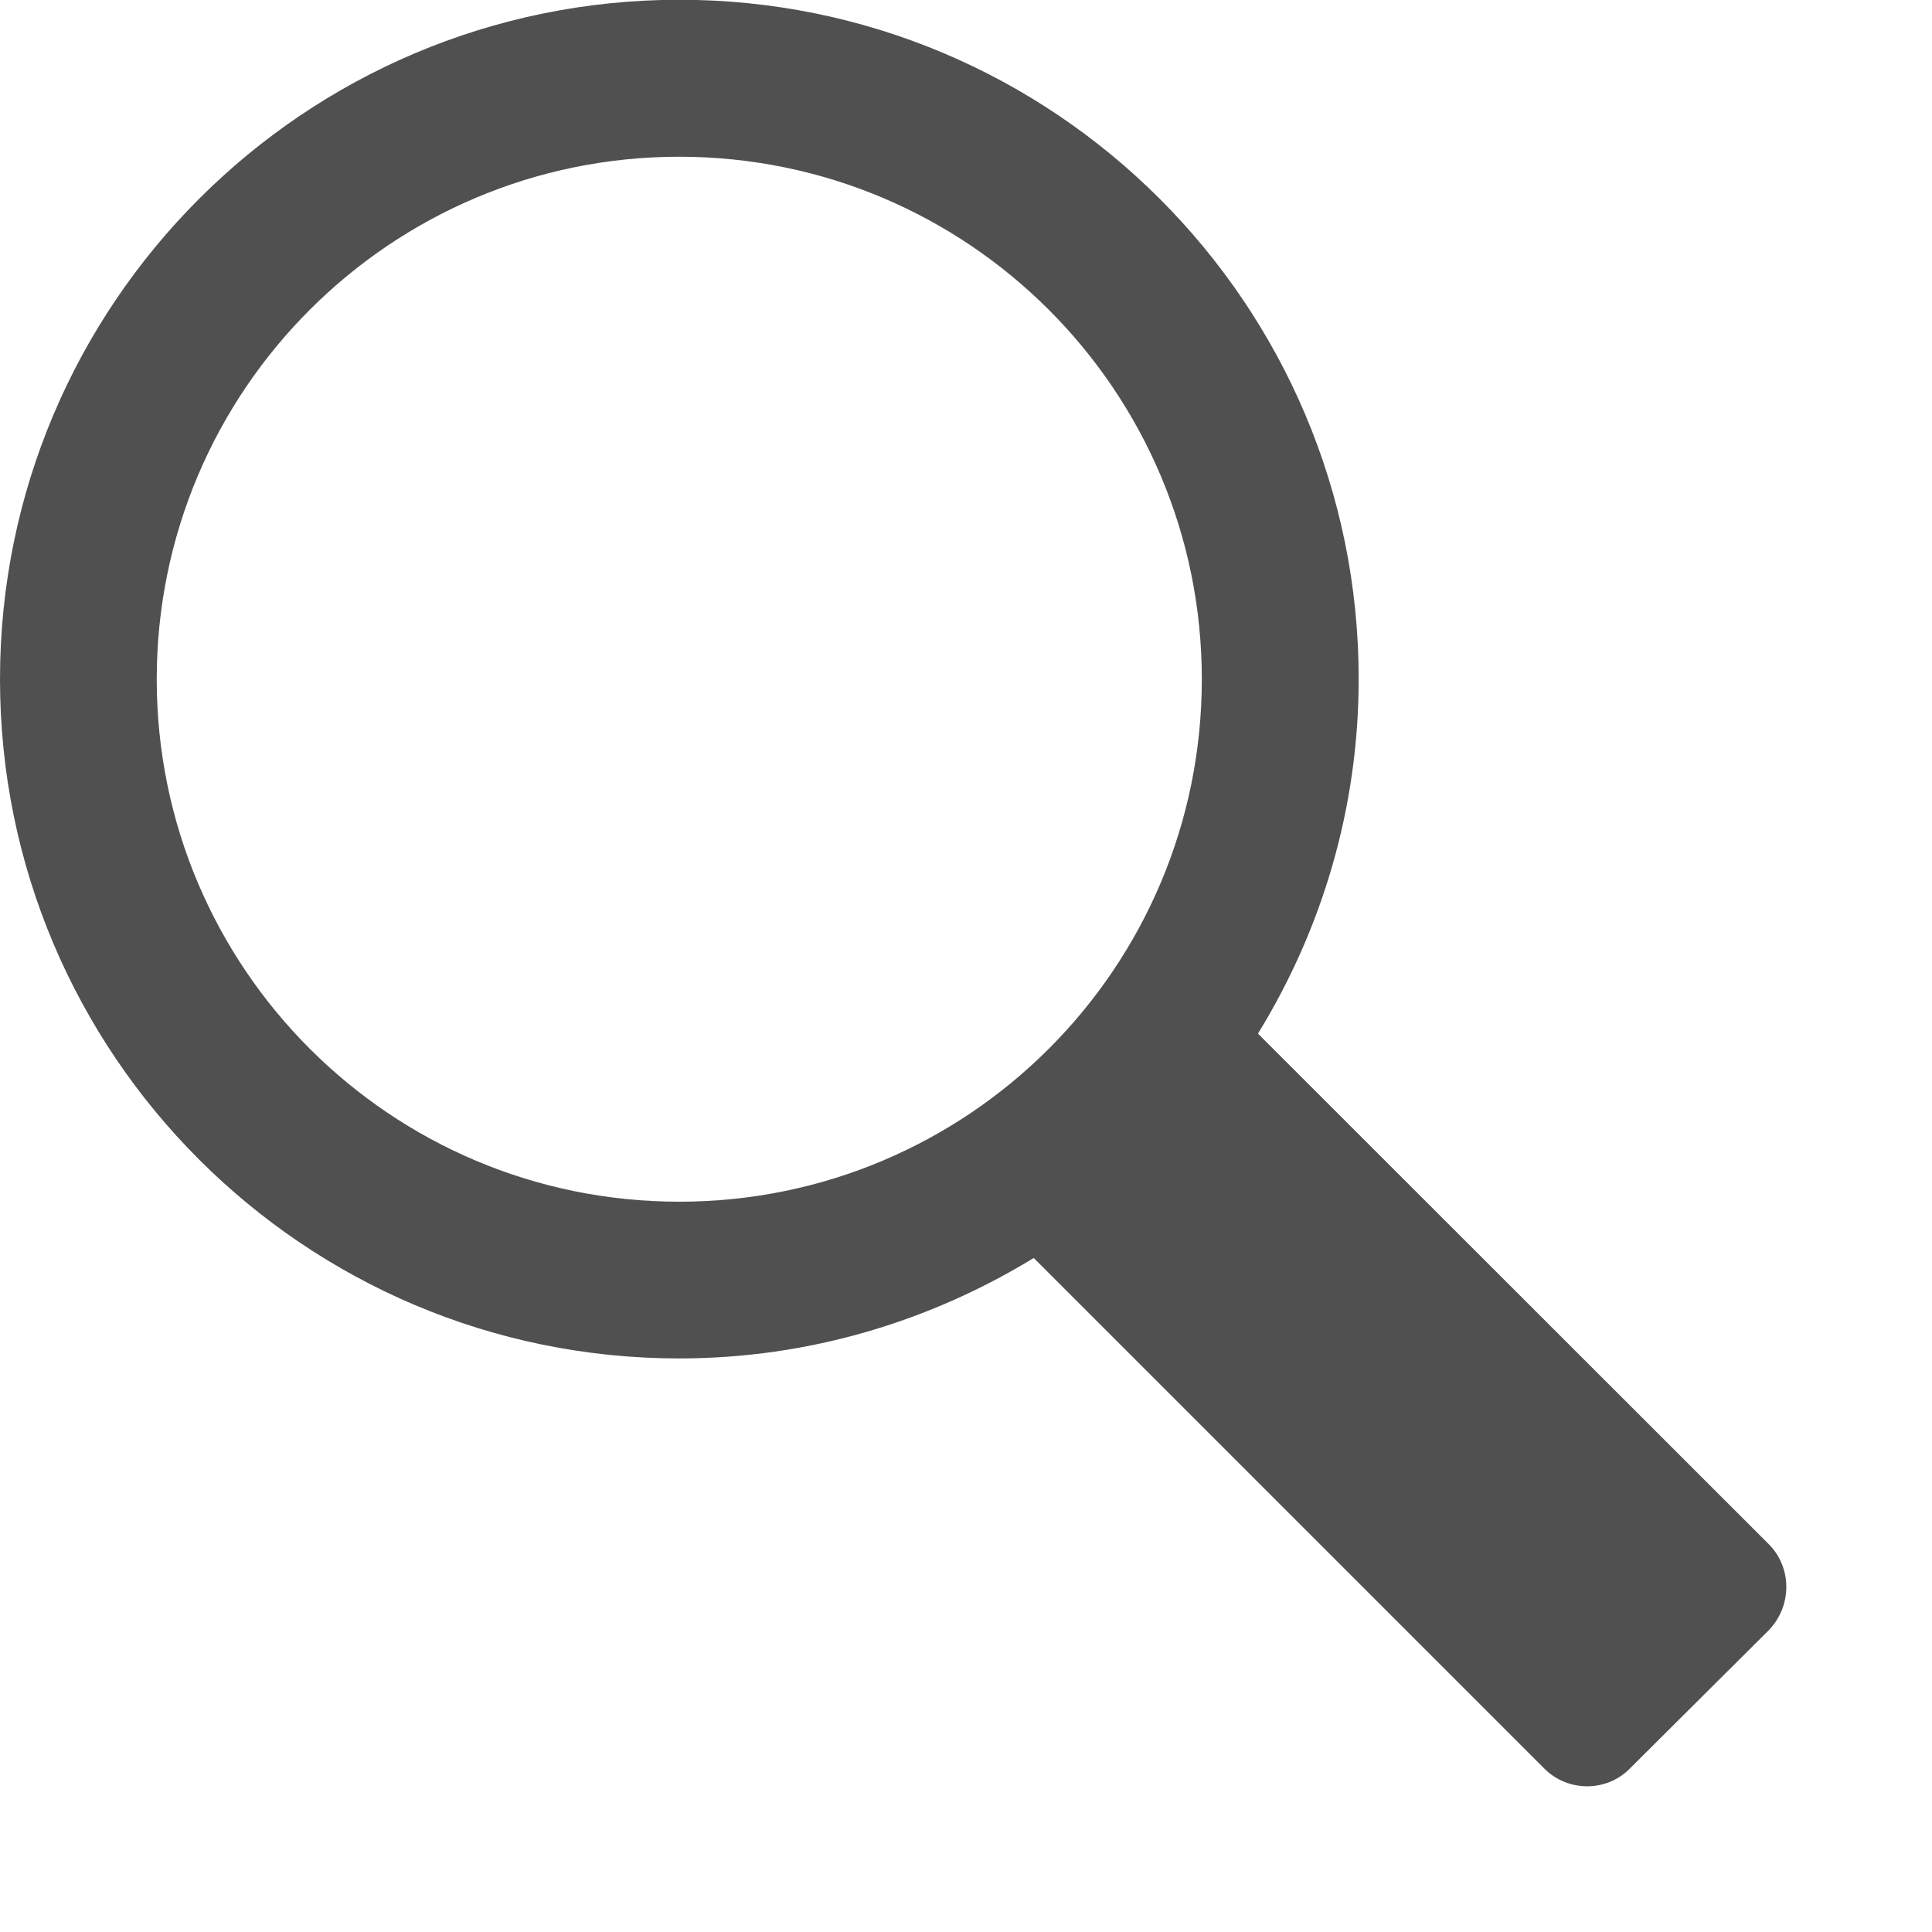
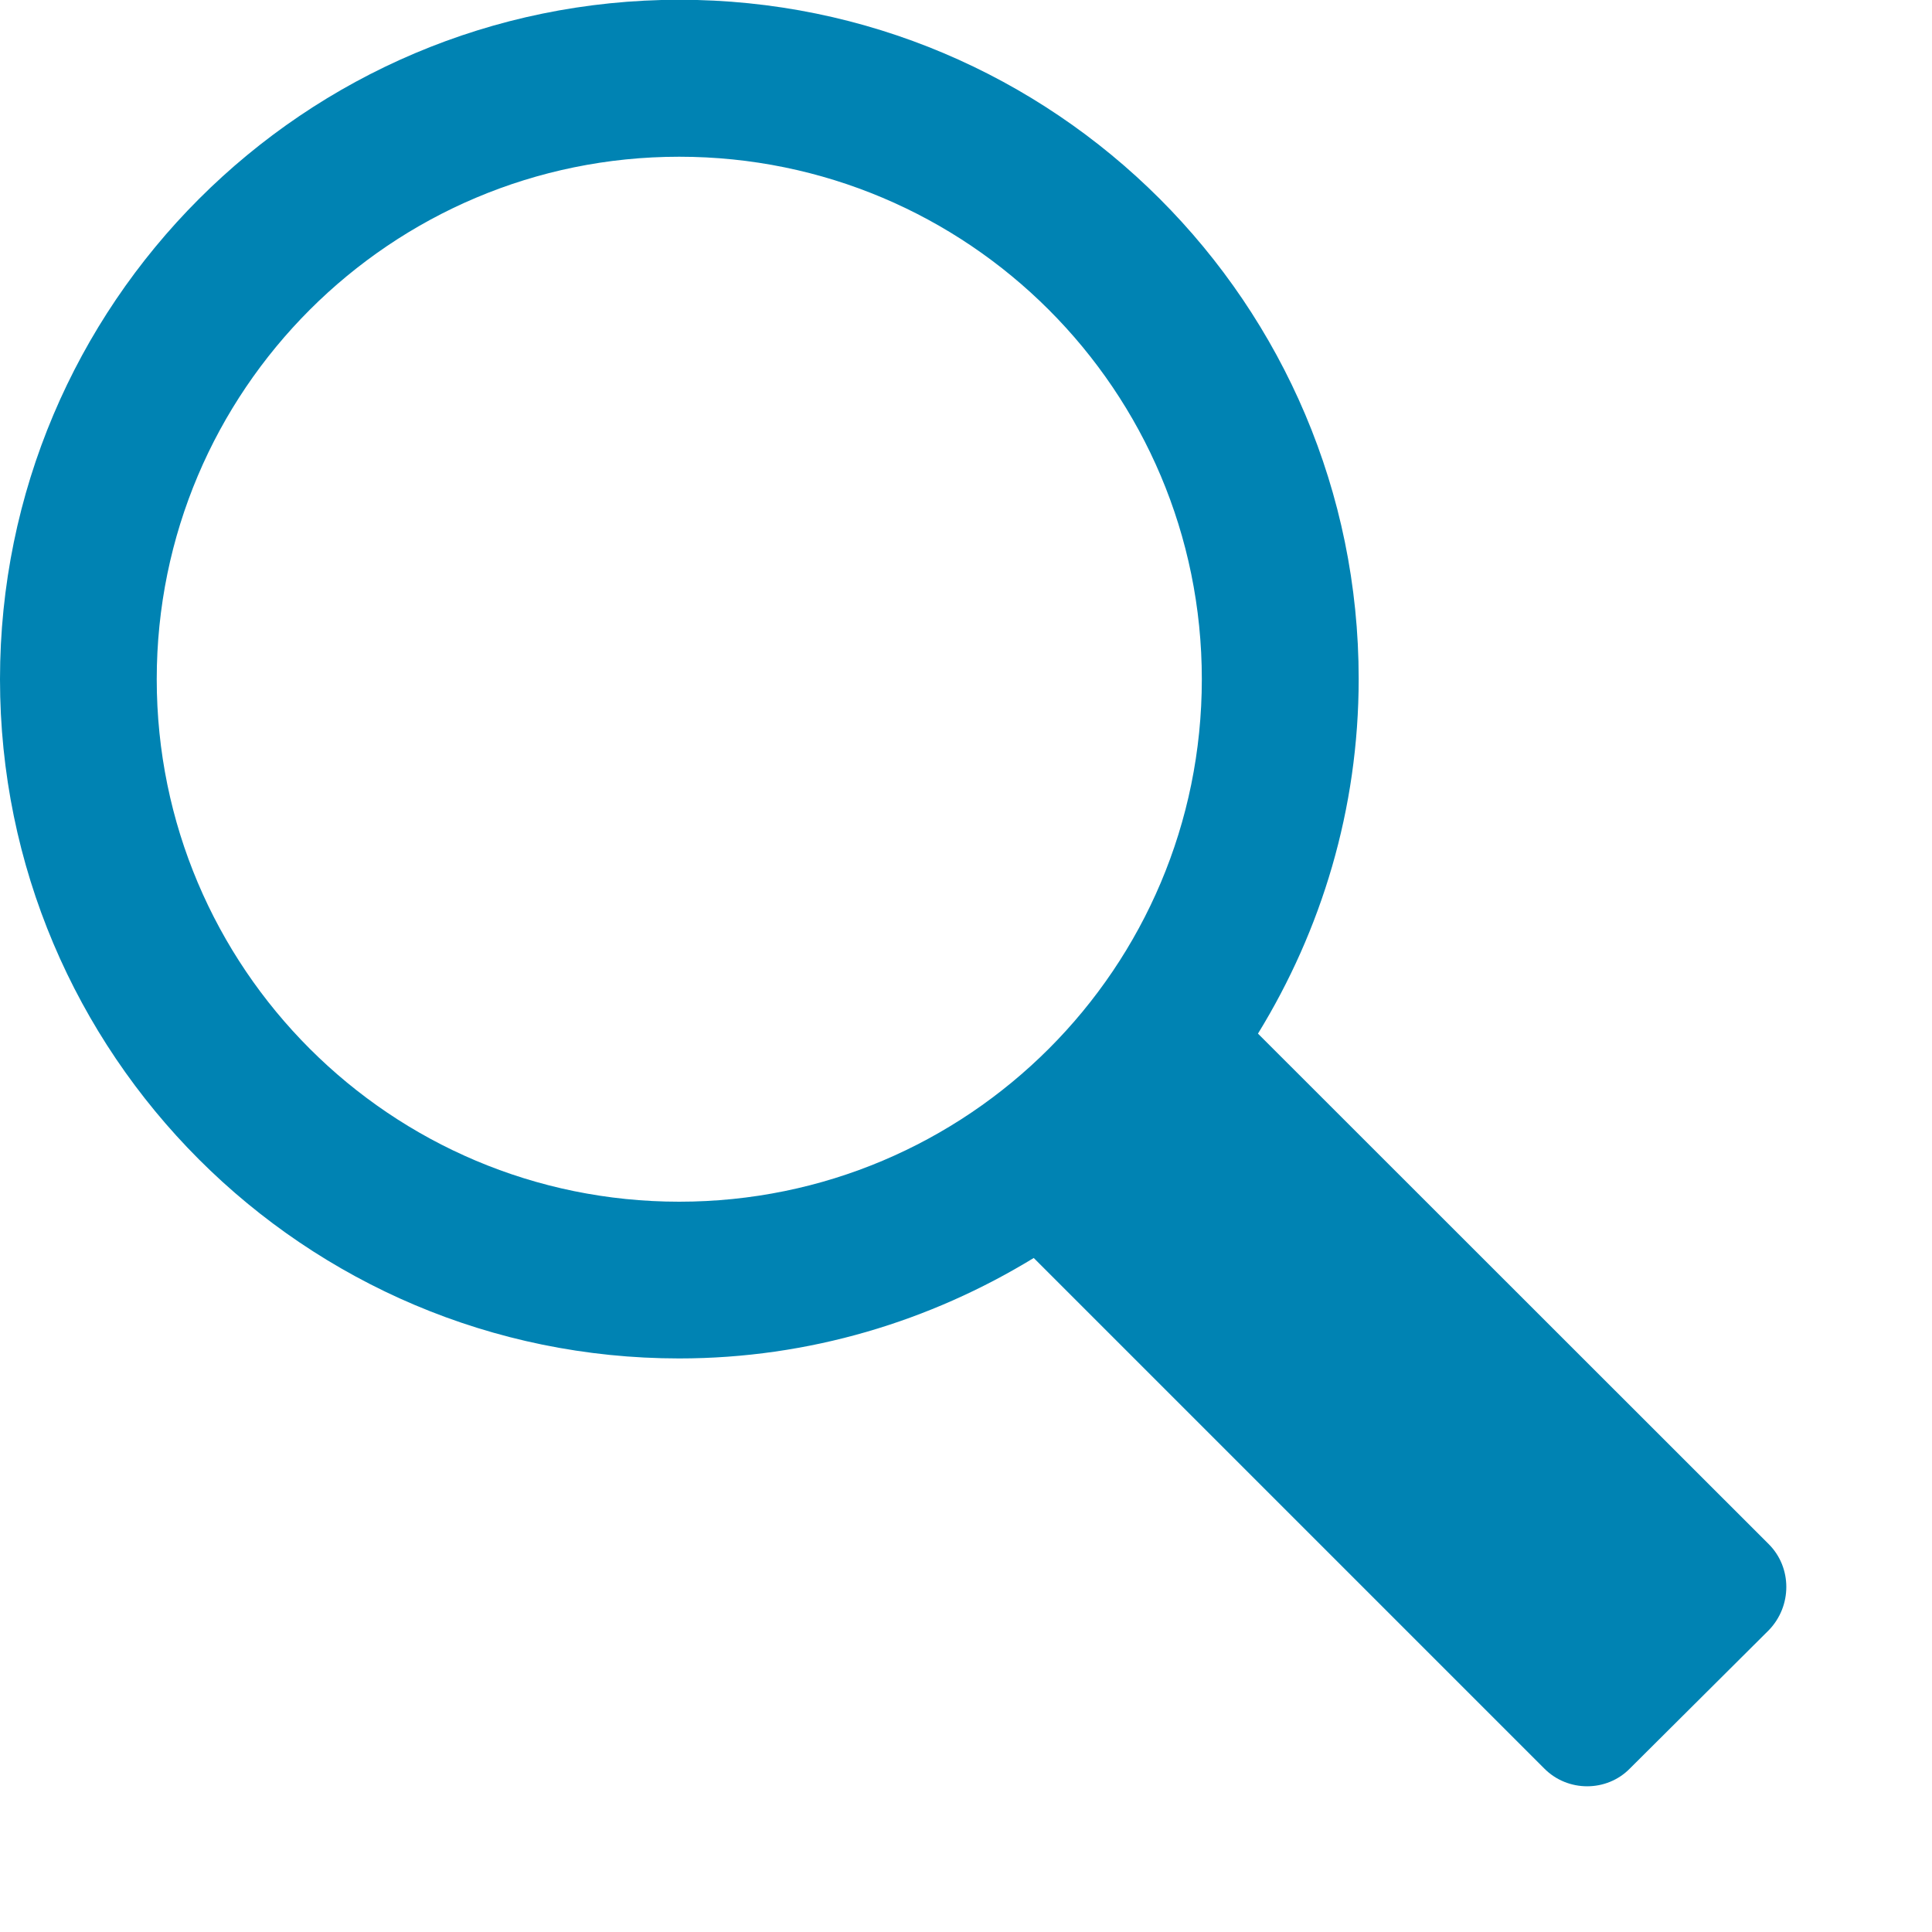
<svg xmlns="http://www.w3.org/2000/svg" width="16" height="16">
-   <path fill="#505050" d="M14.648 12.788l-4.23-4.228c.525-.855.834-1.858.834-2.938 0-3.105-2.52-5.624-5.627-5.624-3.106.002-5.625 2.521-5.625 5.627 0 3.105 2.519 5.625 5.625 5.625 1.076 0 2.08-.309 2.936-.832l4.229 4.229c.194.195.515.195.707 0l1.151-1.146c.194-.2.194-.519 0-.713zm-13.35-7.163c0-2.39 1.938-4.327 4.327-4.327 2.391 0 4.328 1.937 4.328 4.327 0 2.391-1.936 4.327-4.328 4.327-2.39 0-4.327-1.936-4.327-4.327z" />
+   <path fill="#0083b3" d="M14.648 12.788l-4.23-4.228c.525-.855.834-1.858.834-2.938 0-3.105-2.52-5.624-5.627-5.624-3.106.002-5.625 2.521-5.625 5.627 0 3.105 2.519 5.625 5.625 5.625 1.076 0 2.08-.309 2.936-.832l4.229 4.229c.194.195.515.195.707 0l1.151-1.146c.194-.2.194-.519 0-.713zm-13.35-7.163c0-2.39 1.938-4.327 4.327-4.327 2.391 0 4.328 1.937 4.328 4.327 0 2.391-1.936 4.327-4.328 4.327-2.39 0-4.327-1.936-4.327-4.327z" />
</svg>
